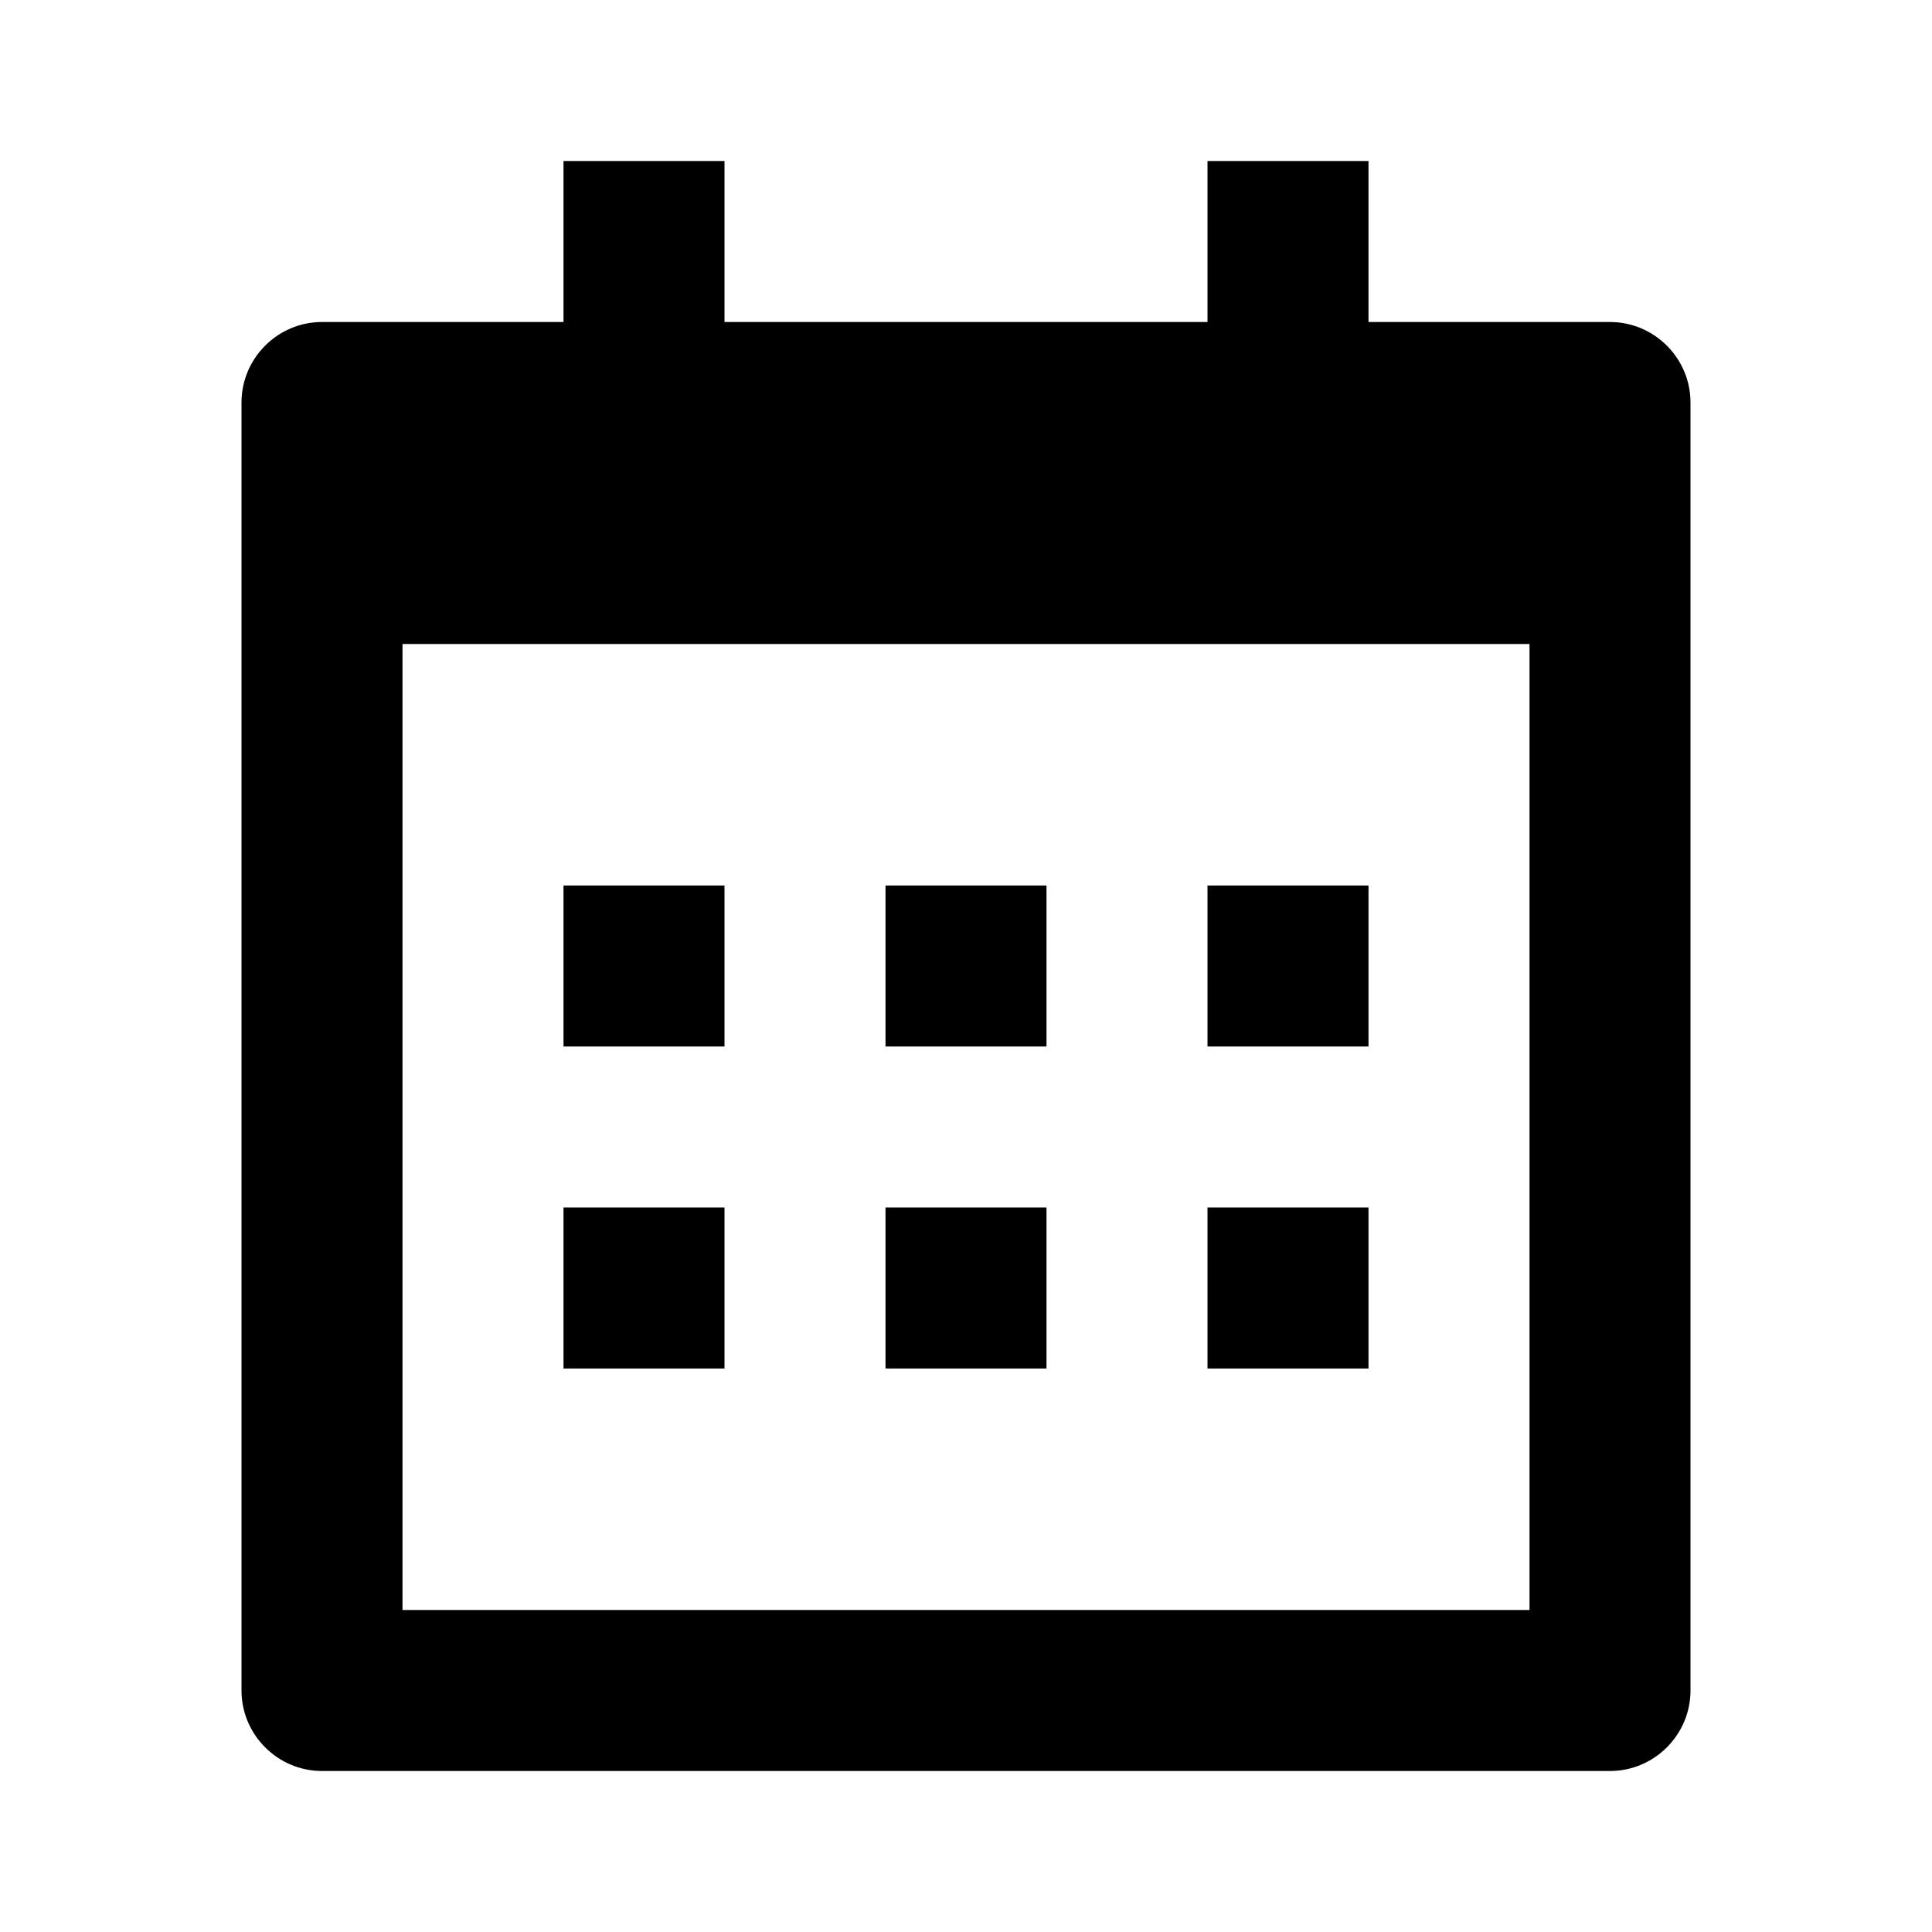
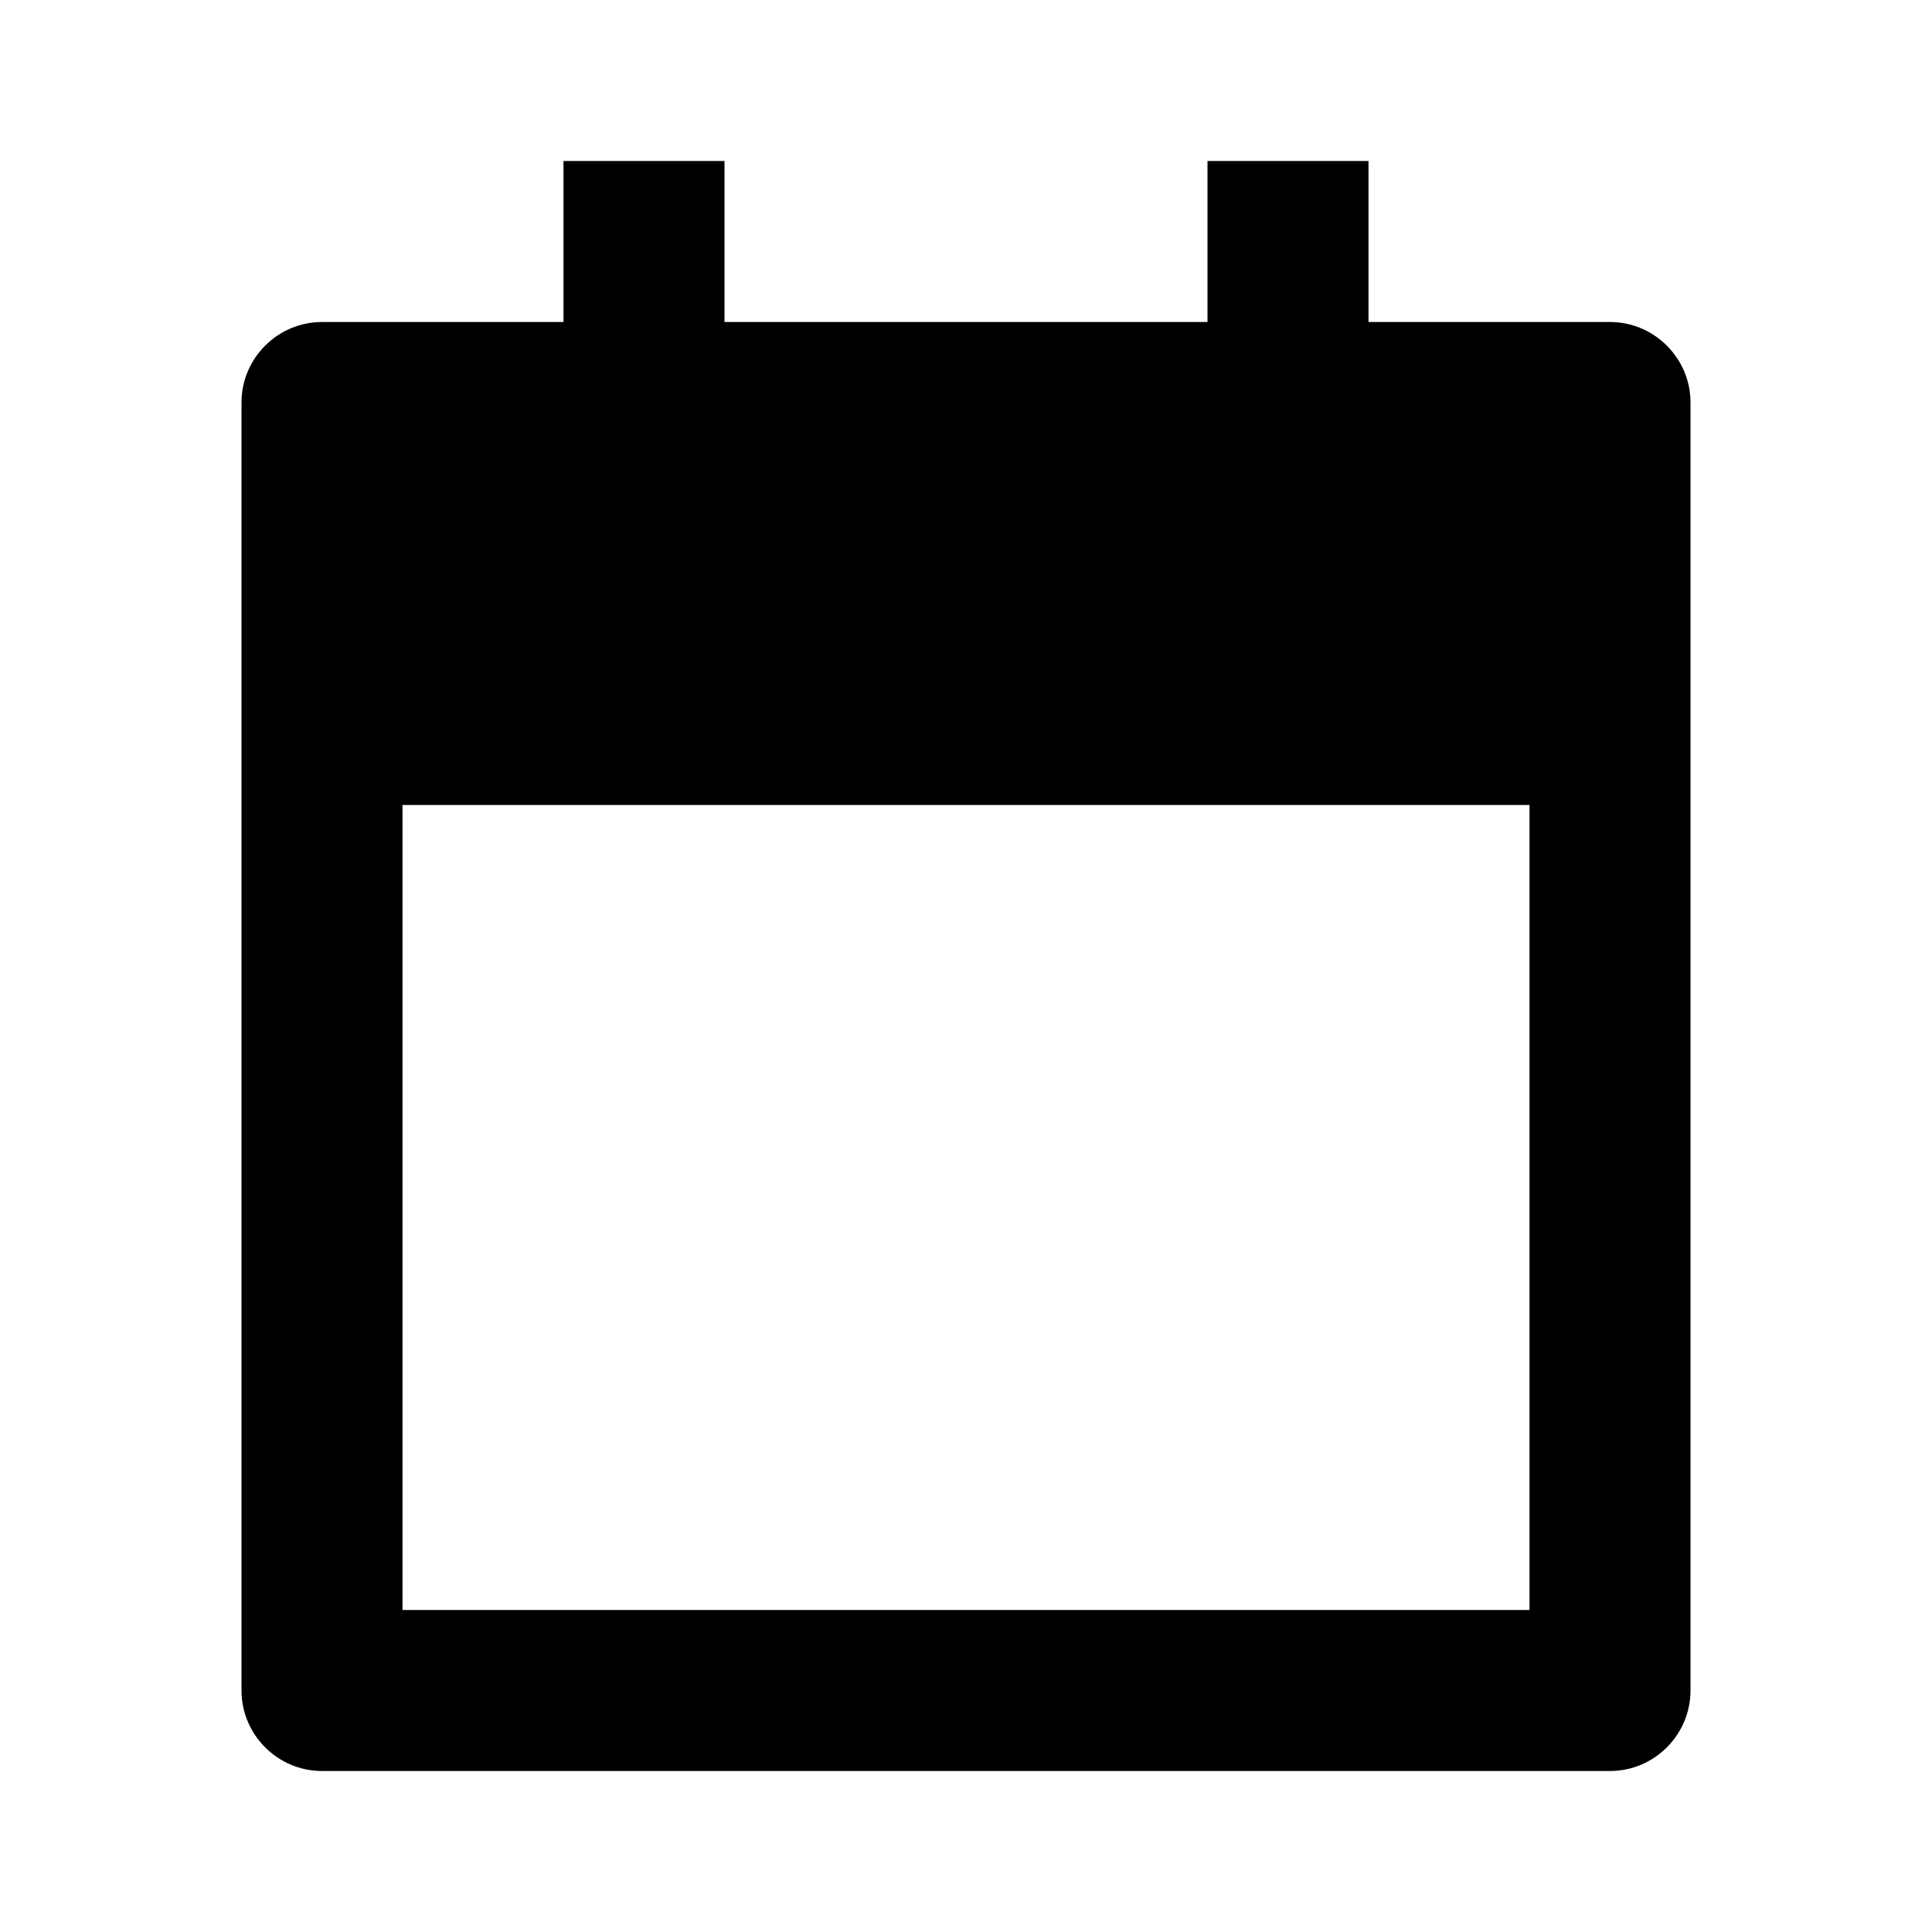
<svg xmlns="http://www.w3.org/2000/svg" height="24" viewBox="0 0 24 24" width="24">
-   <path d="M 17 11 L 17 13 L 15 13 L 15 11 L 17 11 M 7 17 L 7 15 L 9 15 L 9 17 L 7 17 M 13 17 L 13 15 L 11 15 L 11 17 L 13 17 M 17 15 L 17 17 L 15 17 L 15 15 L 17 15 M 13 13 L 13 11 L 11 11 L 11 13 L 13 13 M 9 11 L 9 13 L 7 13 L 7 11 L 9 11" fill="currentColor" />
-   <path d="M 7 4 L 4 4 C 3.45 4 3 4.45 3 5 L 3 21 C 3 21.55 3.45 22 4 22 L 20 22 C 20.55 22 21 21.55 21 21 L 21 5 C 21 4.45 20.55 4 20 4 L 17 4 L 17 2 L 15 2 L 15 4 L 9 4 L 9 2 L 7 2 L 7 4 M 19 8 L 19 20 L 5 20 L 5 8 L 19 8" fill="currentColor" />
+   <path d="M 3 5 C 3 4.45 3.45 4 4 4 L 7 4 L 7 2 L 9 2 L 9 4 L 15 4 L 15 2 L 17 2 L 17 4 L 20 4 C 20.55 4 21 4.45 21 5 L 21 21 C 21 21.55 20.55 22 20 22 L 4 22 C 3.45 22 3 21.55 3 21 L 3 5 M 19 20 L 19 10 L 5 10 L 5 20 L 19 20 M 5 8 L 5 6 L 7 6 L 7 7 L 9 7 L 9 6 L 15 6 L 15 7 L 17 7 L 17 6 L 19 6 L 19 8 L 5 8" fill="currentColor" />
</svg>
